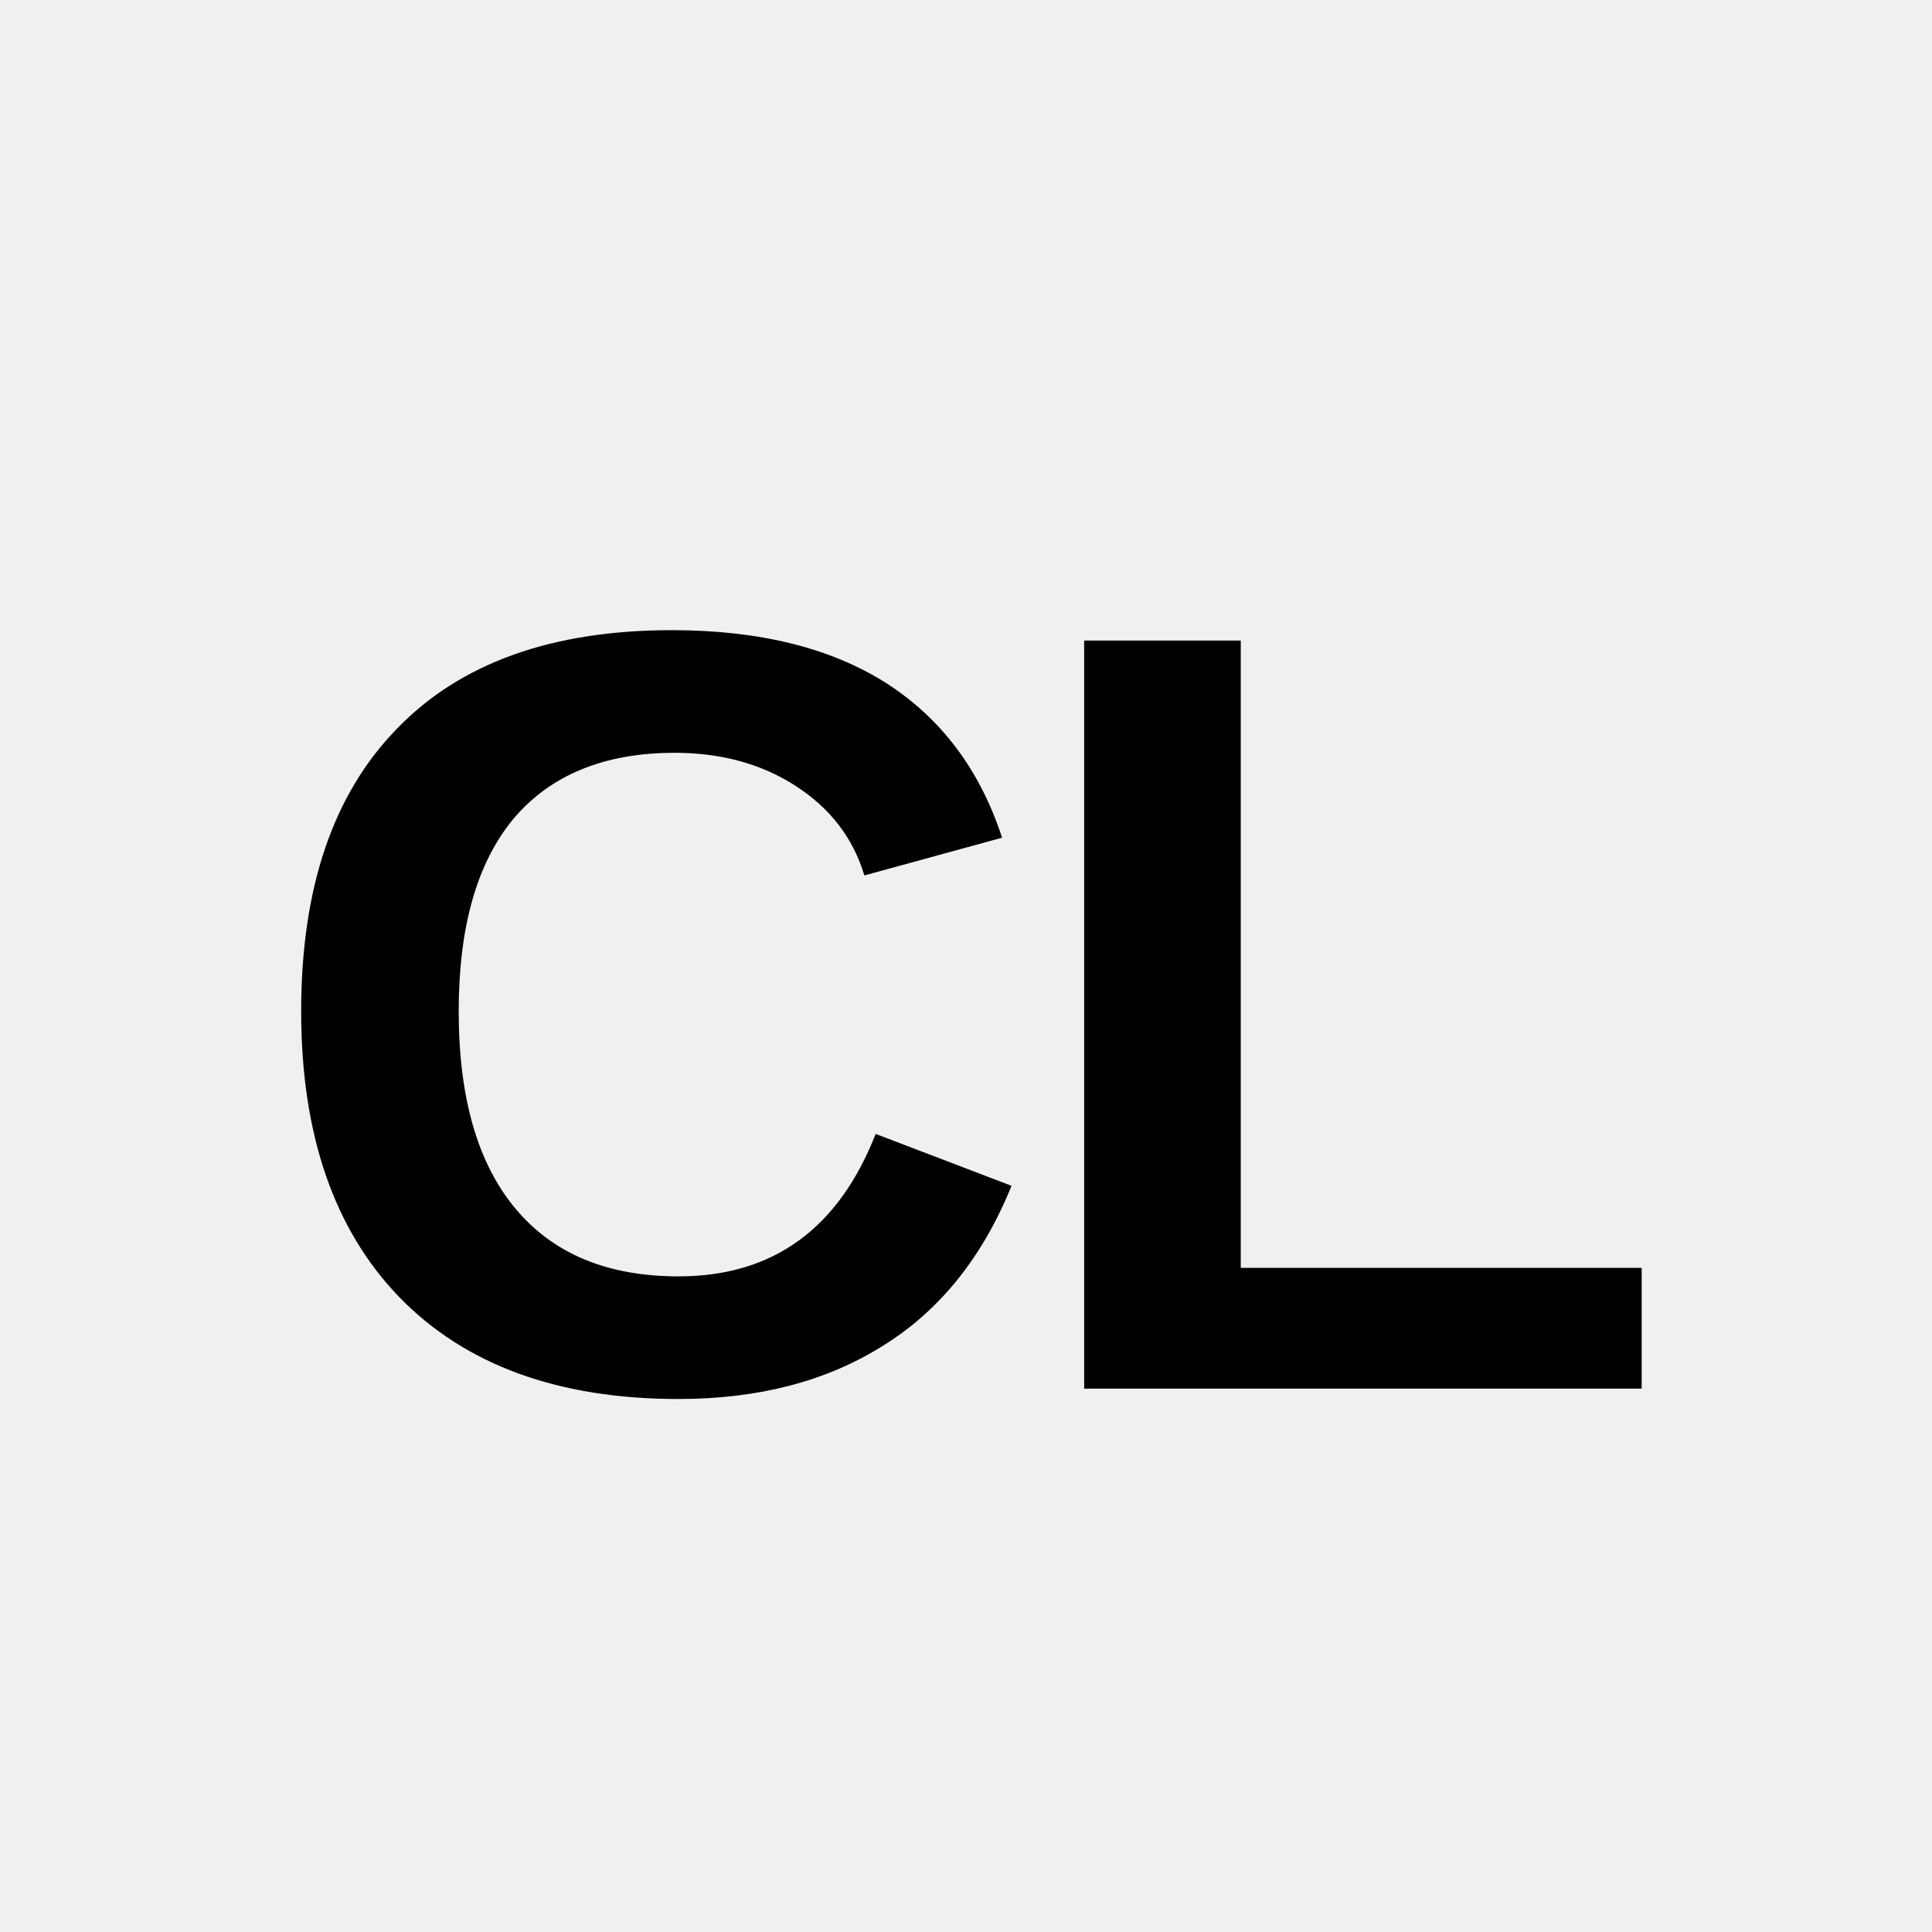
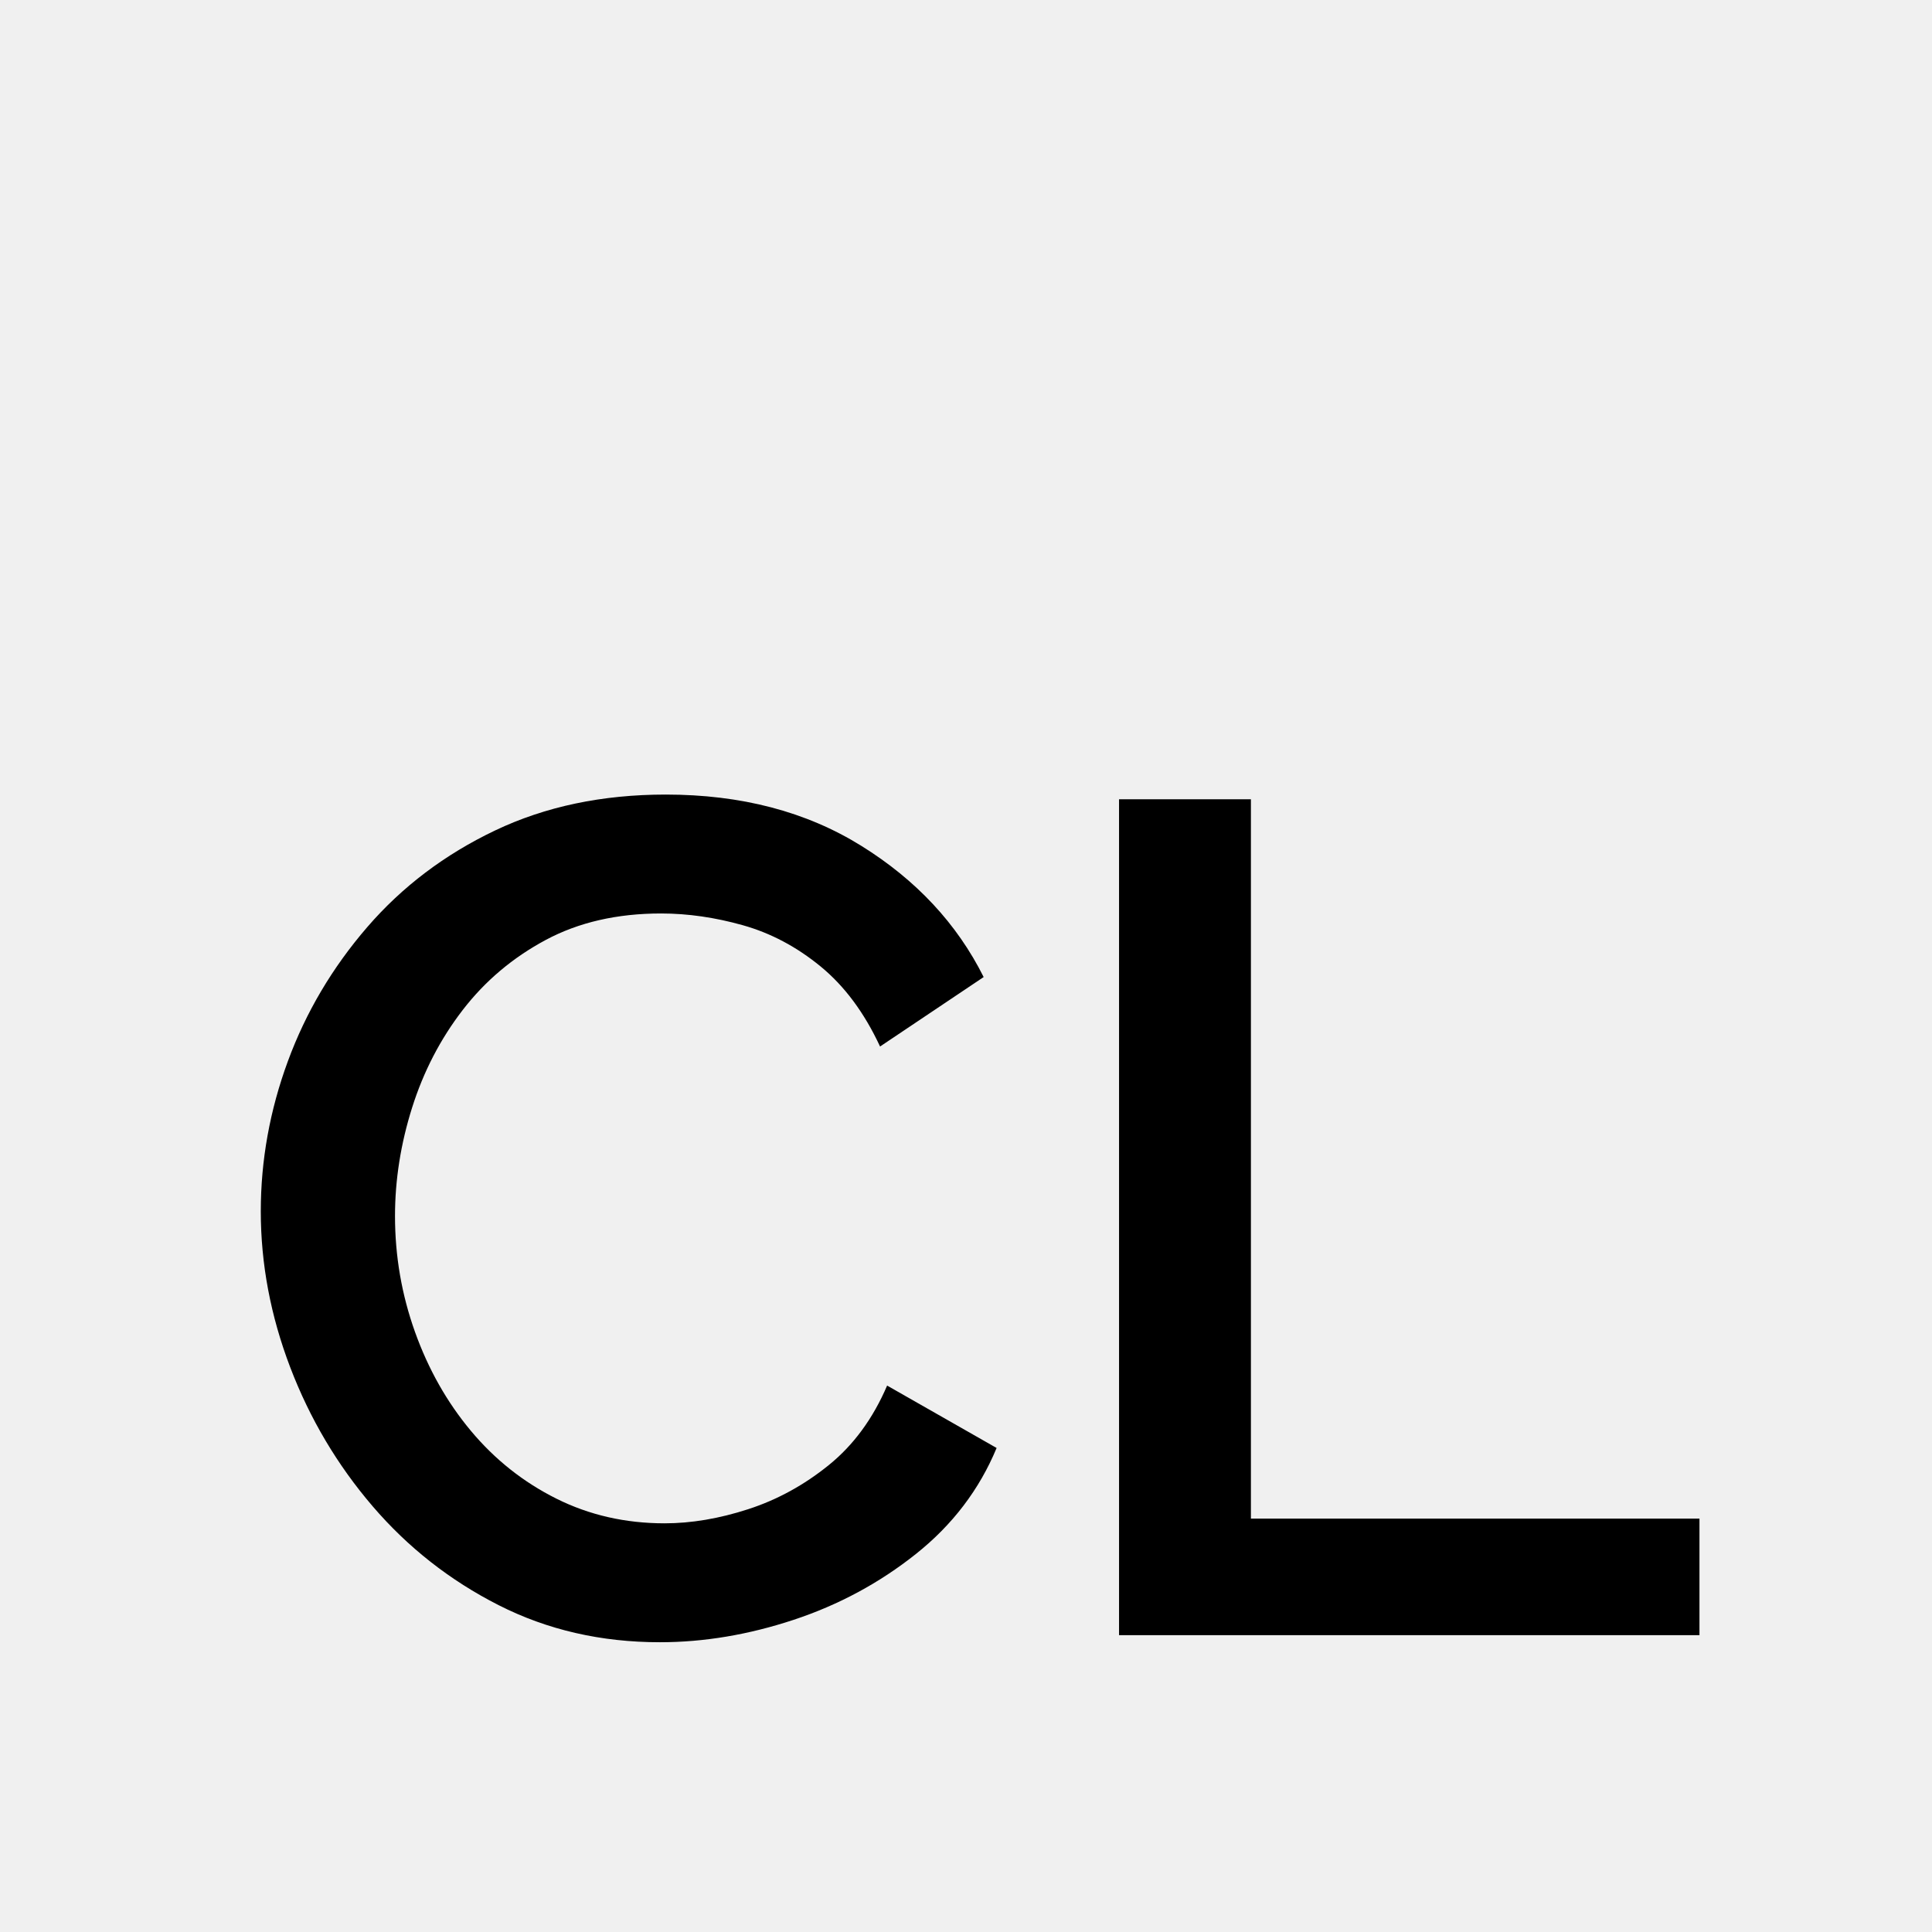
<svg xmlns="http://www.w3.org/2000/svg" viewBox="0 0 32 32">
-   <text x="16" y="23" text-anchor="middle" font-family="'Raleway', 'Helvetica Neue', Arial, sans-serif" font-size="18" font-weight="600" letter-spacing="-0.5">CL</text>
+   <g transform="translate(16 20.2) scale(0.0195 -0.0195) translate(-634 -353)" fill="#000">
+     <path d="M35 360Q35 425 58.0 487.5Q81 550 125.5 601.5Q170 653 234.0 683.5Q298 714 379 714Q475 714 545.0 670.5Q615 627 649 559L561 500Q541 543 510.5 568.0Q480 593 444.5 603.0Q409 613 375 613Q319 613 277.0 590.5Q235 568 206.5 531.0Q178 494 163.5 448.0Q149 402 149 356Q149 305 166.0 257.5Q183 210 213.5 173.5Q244 137 286.0 116.0Q328 95 378 95Q412 95 449.0 107.0Q486 119 517.5 144.5Q549 170 567 212L660 159Q638 106 591.5 69.0Q545 32 487.5 13.0Q430 -6 374 -6Q299 -6 237.0 25.5Q175 57 130.0 109.5Q85 162 60.0 227.5Q35 293 35 360Z" />
+     <path transform="translate(684 0)" d="M80 0V710H192V99H573V0Z" />
+   </g>
  <style>
-         text { fill: #000; }
+         g { fill: #000; }
        @media (prefers-color-scheme: dark) {
-             text { fill: #FFF; }
+             g { fill: #FFF; }
        }
    </style>
</svg>
